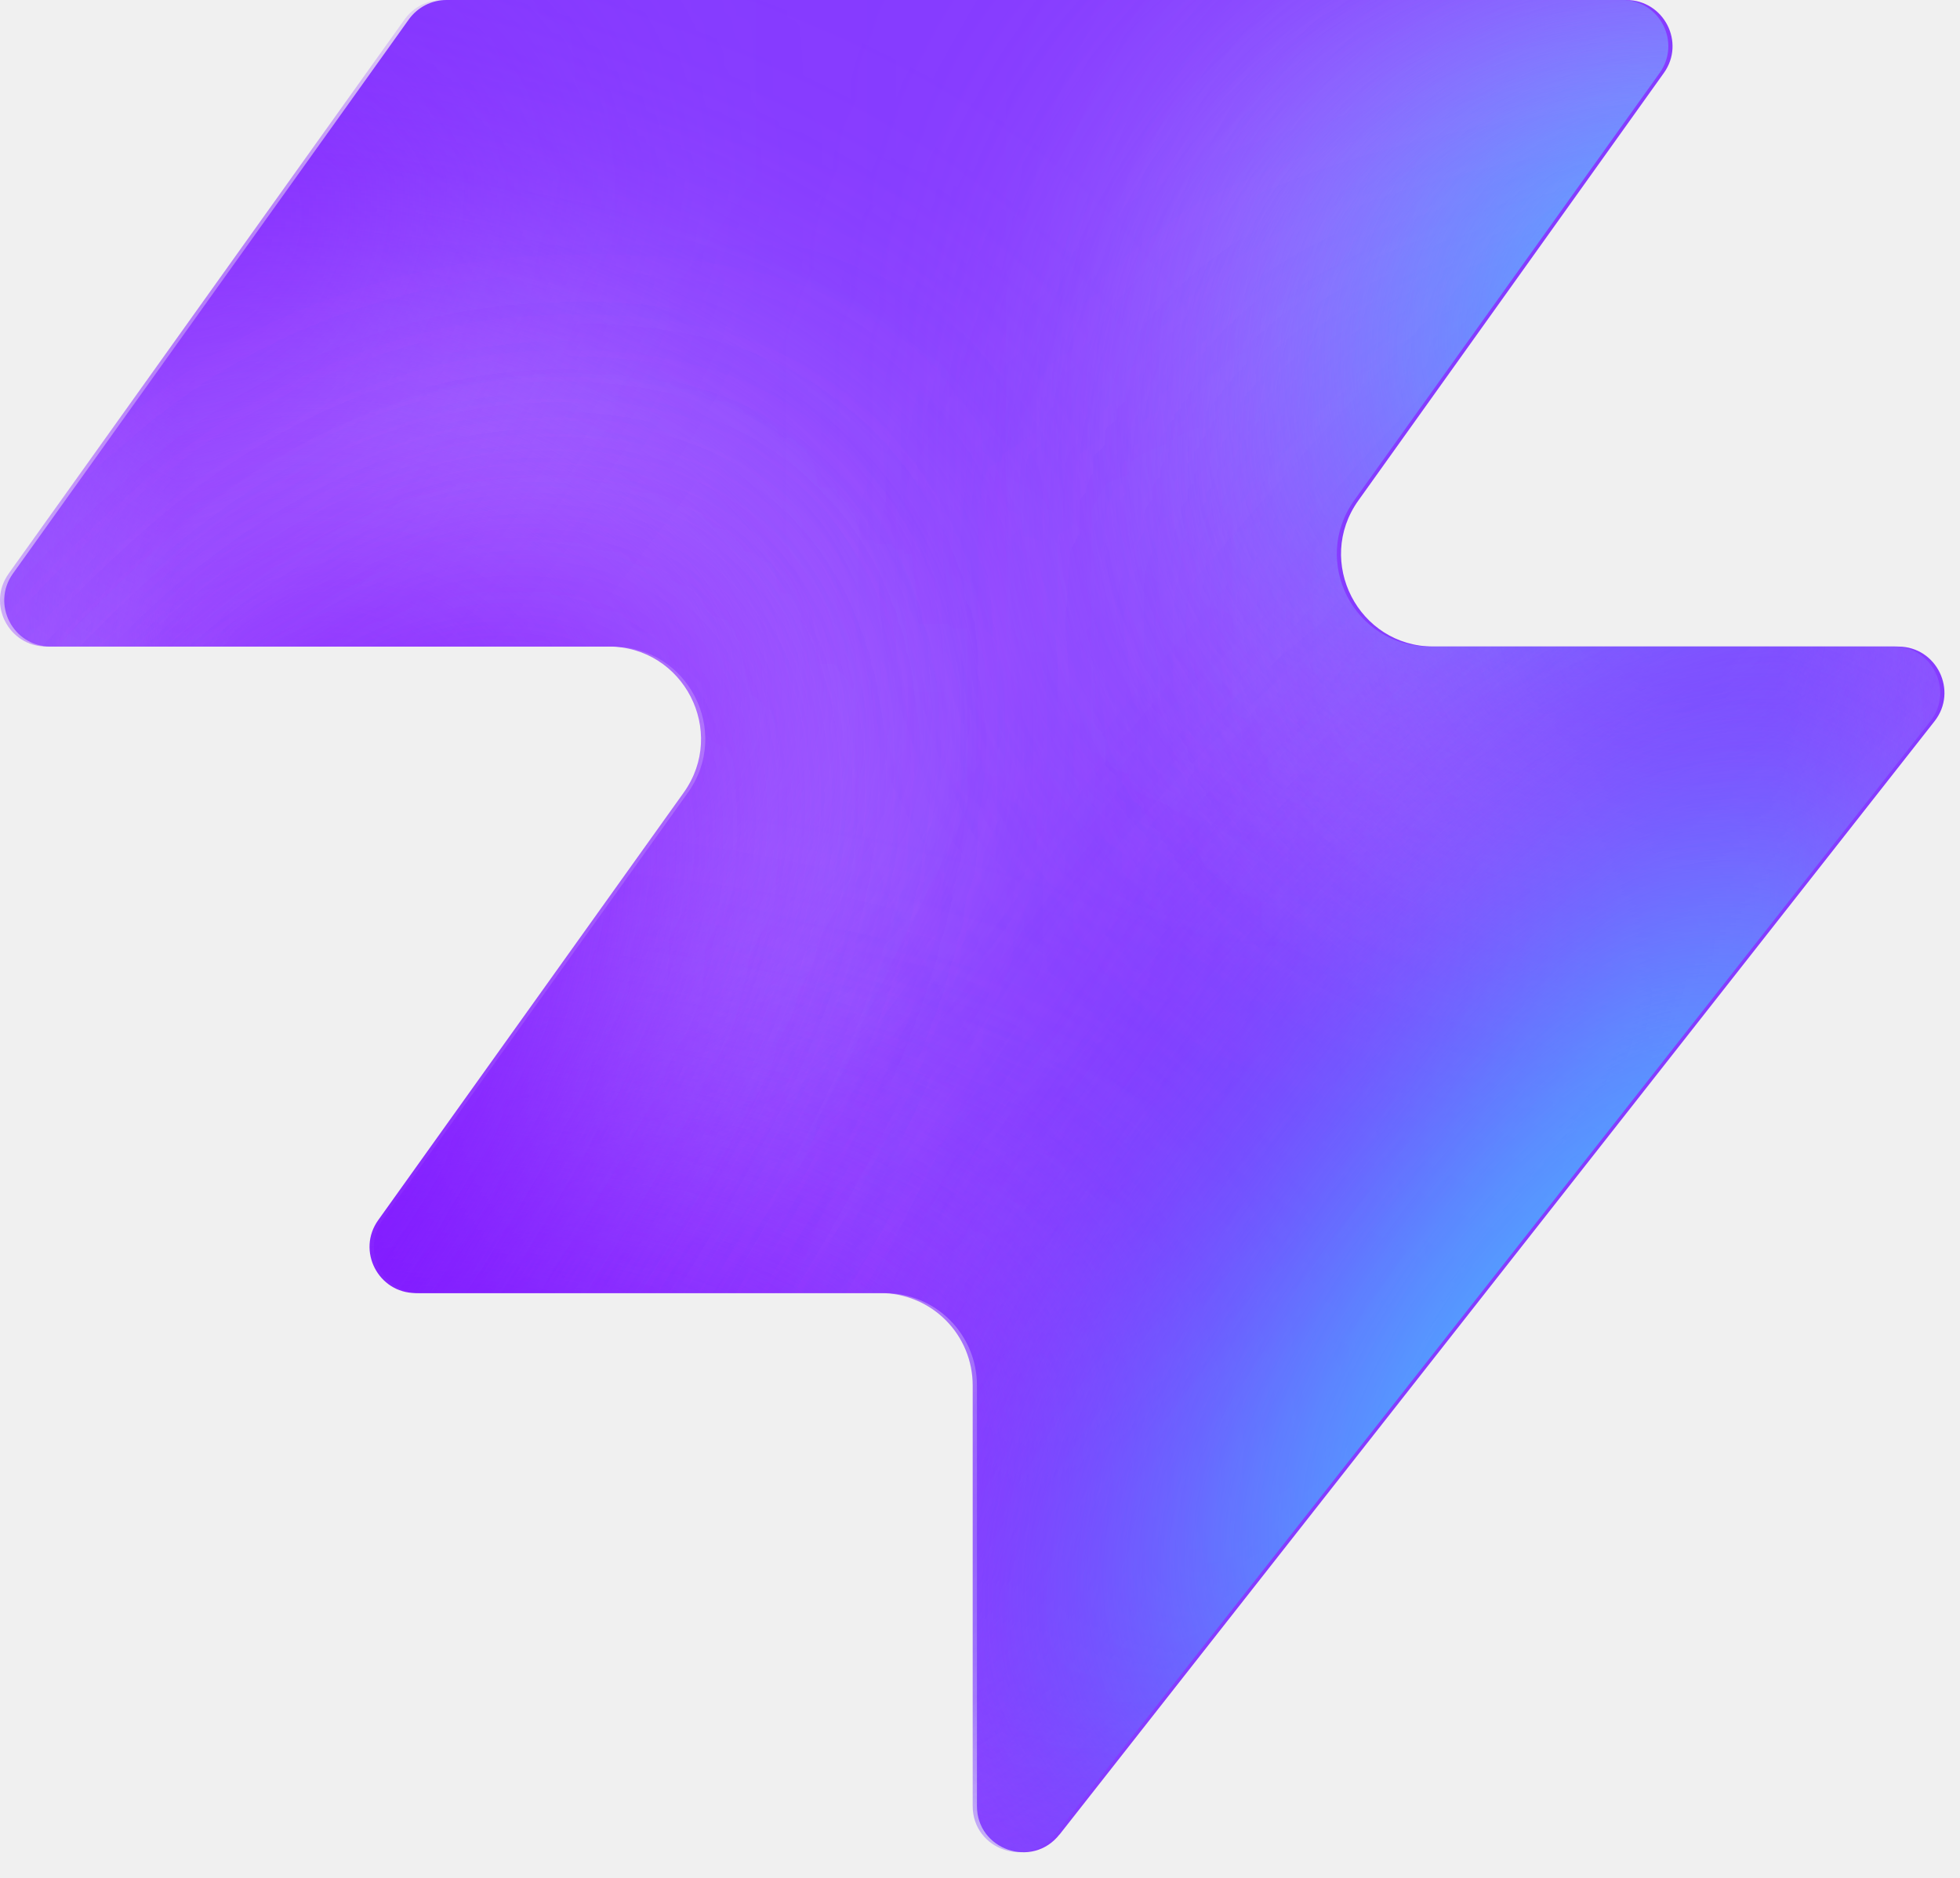
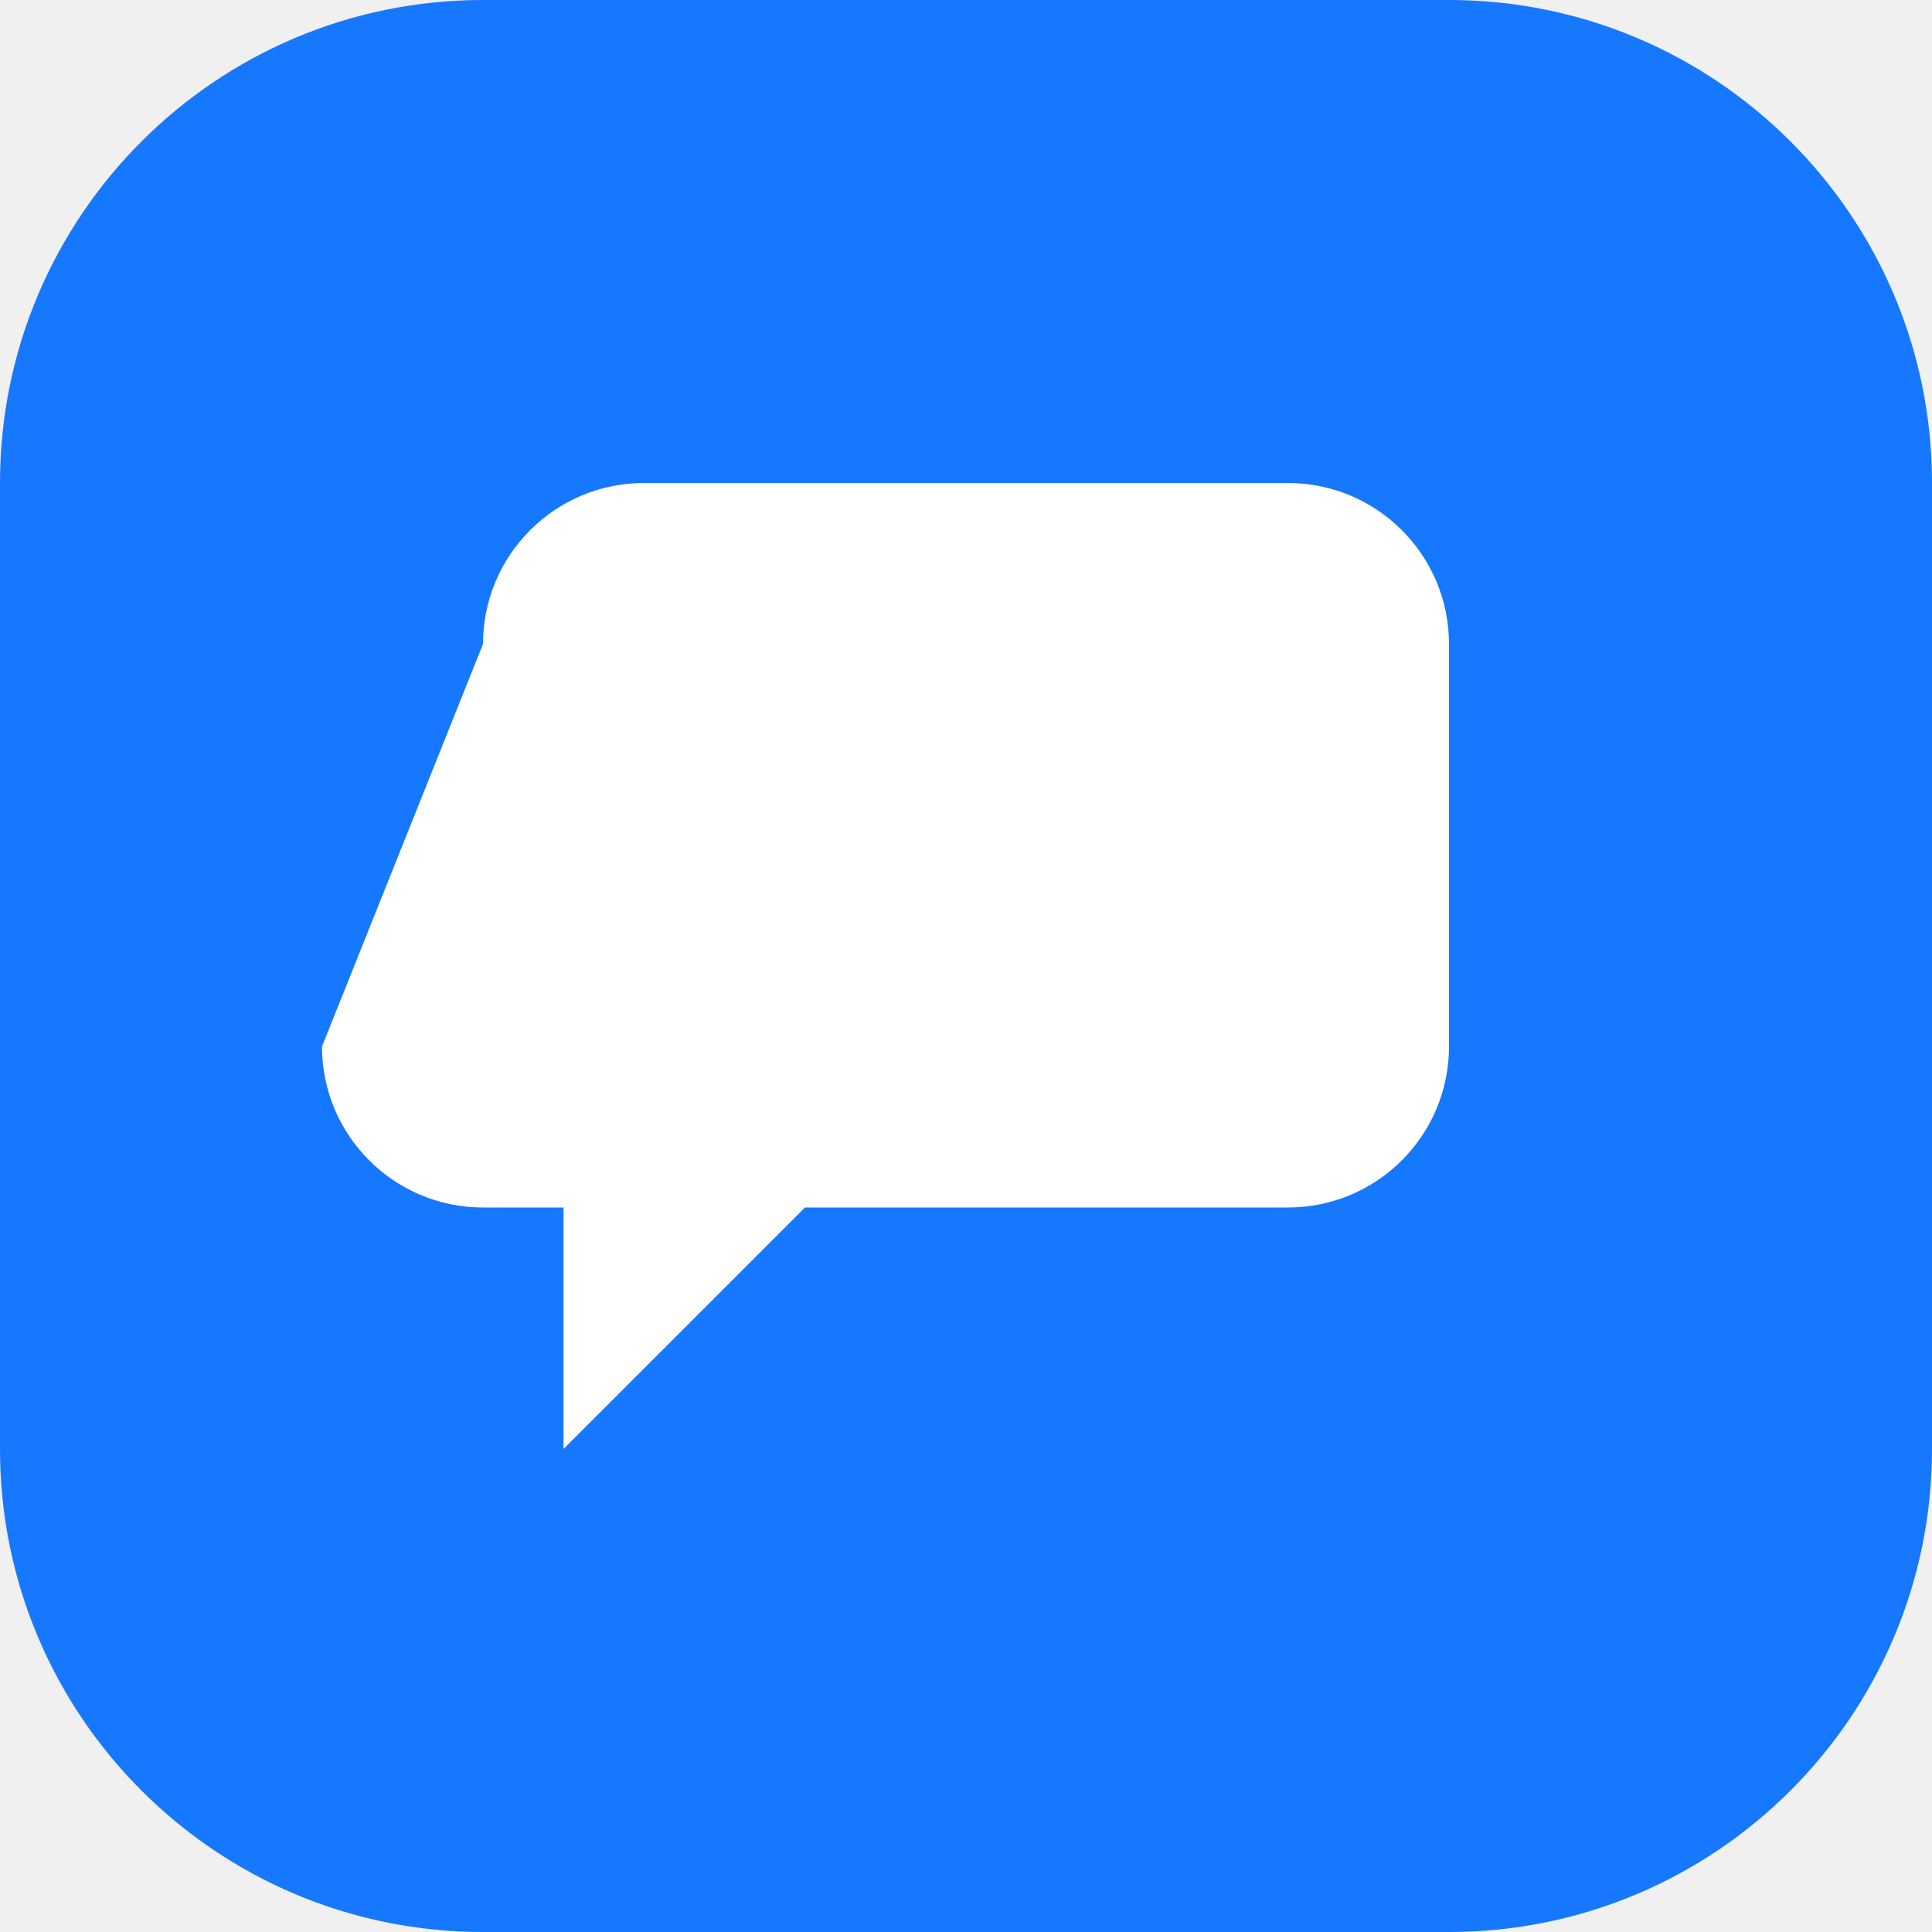
- <svg xmlns="http://www.w3.org/2000/svg" width="48" height="46" fill="none" viewBox="0 0 48 46">
-   <path fill="#863bff" d="M25.946 44.938c-.664.845-2.021.375-2.021-.698V33.937a2.26 2.26 0 0 0-2.262-2.262H10.287c-.92 0-1.456-1.04-.92-1.788l7.48-10.471c1.07-1.497 0-3.578-1.842-3.578H1.237c-.92 0-1.456-1.04-.92-1.788L10.013.474c.214-.297.556-.474.92-.474h28.894c.92 0 1.456 1.04.92 1.788l-7.48 10.471c-1.07 1.498 0 3.579 1.842 3.579h11.377c.943 0 1.473 1.088.89 1.83L25.947 44.94z" style="fill:#863bff;fill:color(display-p3 .525 .23 1);fill-opacity:1" />
-   <mask id="a" width="48" height="46" x="0" y="0" maskUnits="userSpaceOnUse" style="mask-type:alpha">
-     <path fill="#000" d="M25.842 44.938c-.664.844-2.021.375-2.021-.698V33.937a2.26 2.26 0 0 0-2.262-2.262H10.183c-.92 0-1.456-1.04-.92-1.788l7.48-10.471c1.07-1.498 0-3.579-1.842-3.579H1.133c-.92 0-1.456-1.04-.92-1.787L9.91.473c.214-.297.556-.474.92-.474h28.894c.92 0 1.456 1.04.92 1.788l-7.48 10.471c-1.07 1.498 0 3.578 1.842 3.578h11.377c.943 0 1.473 1.088.89 1.832L25.843 44.94z" style="fill:#000;fill-opacity:1" />
-   </mask>
-   <g mask="url(#a)">
-     <g filter="url(#b)">
-       <ellipse cx="5.508" cy="14.704" fill="#ede6ff" rx="5.508" ry="14.704" style="fill:#ede6ff;fill:color(display-p3 .927 .903 1);fill-opacity:1" transform="matrix(.00324 1 1 -.00324 -4.47 31.516)" />
-     </g>
-     <g filter="url(#c)">
-       <ellipse cx="10.399" cy="29.851" fill="#ede6ff" rx="10.399" ry="29.851" style="fill:#ede6ff;fill:color(display-p3 .927 .903 1);fill-opacity:1" transform="matrix(.00324 1 1 -.00324 -39.328 7.883)" />
-     </g>
-     <g filter="url(#d)">
-       <ellipse cx="5.508" cy="30.487" fill="#7e14ff" rx="5.508" ry="30.487" style="fill:#7e14ff;fill:color(display-p3 .492 .077 1);fill-opacity:1" transform="rotate(89.814 -25.913 -14.639)scale(1 -1)" />
-     </g>
-     <g filter="url(#e)">
-       <ellipse cx="5.508" cy="30.599" fill="#7e14ff" rx="5.508" ry="30.599" style="fill:#7e14ff;fill:color(display-p3 .492 .077 1);fill-opacity:1" transform="rotate(89.814 -32.644 -3.334)scale(1 -1)" />
-     </g>
-     <g filter="url(#f)">
-       <ellipse cx="5.508" cy="30.599" fill="#7e14ff" rx="5.508" ry="30.599" style="fill:#7e14ff;fill:color(display-p3 .492 .077 1);fill-opacity:1" transform="matrix(.00324 1 1 -.00324 -34.34 30.47)" />
-     </g>
-     <g filter="url(#g)">
-       <ellipse cx="14.072" cy="22.078" fill="#ede6ff" rx="14.072" ry="22.078" style="fill:#ede6ff;fill:color(display-p3 .927 .903 1);fill-opacity:1" transform="rotate(93.35 24.506 48.493)scale(-1 1)" />
-     </g>
-     <g filter="url(#h)">
-       <ellipse cx="3.47" cy="21.501" fill="#7e14ff" rx="3.47" ry="21.501" style="fill:#7e14ff;fill:color(display-p3 .492 .077 1);fill-opacity:1" transform="rotate(89.009 28.708 47.59)scale(-1 1)" />
-     </g>
-     <g filter="url(#i)">
-       <ellipse cx="3.47" cy="21.501" fill="#7e14ff" rx="3.47" ry="21.501" style="fill:#7e14ff;fill:color(display-p3 .492 .077 1);fill-opacity:1" transform="rotate(89.009 28.708 47.59)scale(-1 1)" />
-     </g>
-     <g filter="url(#j)">
-       <ellipse cx=".387" cy="8.972" fill="#7e14ff" rx="4.407" ry="29.108" style="fill:#7e14ff;fill:color(display-p3 .492 .077 1);fill-opacity:1" transform="rotate(39.51 .387 8.972)" />
-     </g>
-     <g filter="url(#k)">
-       <ellipse cx="47.523" cy="-6.092" fill="#7e14ff" rx="4.407" ry="29.108" style="fill:#7e14ff;fill:color(display-p3 .492 .077 1);fill-opacity:1" transform="rotate(37.892 47.523 -6.092)" />
-     </g>
-     <g filter="url(#l)">
-       <ellipse cx="41.412" cy="6.333" fill="#47bfff" rx="5.971" ry="9.665" style="fill:#47bfff;fill:color(display-p3 .28 .748 1);fill-opacity:1" transform="rotate(37.892 41.412 6.333)" />
-     </g>
-     <g filter="url(#m)">
-       <ellipse cx="-1.879" cy="38.332" fill="#7e14ff" rx="4.407" ry="29.108" style="fill:#7e14ff;fill:color(display-p3 .492 .077 1);fill-opacity:1" transform="rotate(37.892 -1.88 38.332)" />
-     </g>
-     <g filter="url(#n)">
-       <ellipse cx="-1.879" cy="38.332" fill="#7e14ff" rx="4.407" ry="29.108" style="fill:#7e14ff;fill:color(display-p3 .492 .077 1);fill-opacity:1" transform="rotate(37.892 -1.88 38.332)" />
-     </g>
-     <g filter="url(#o)">
-       <ellipse cx="35.651" cy="29.907" fill="#7e14ff" rx="4.407" ry="29.108" style="fill:#7e14ff;fill:color(display-p3 .492 .077 1);fill-opacity:1" transform="rotate(37.892 35.651 29.907)" />
-     </g>
-     <g filter="url(#p)">
-       <ellipse cx="38.418" cy="32.4" fill="#47bfff" rx="5.971" ry="15.297" style="fill:#47bfff;fill:color(display-p3 .28 .748 1);fill-opacity:1" transform="rotate(37.892 38.418 32.4)" />
-     </g>
-   </g>
-   <defs>
-     <filter id="b" width="60.045" height="41.654" x="-19.77" y="16.149" color-interpolation-filters="sRGB" filterUnits="userSpaceOnUse">
-       <feFlood flood-opacity="0" result="BackgroundImageFix" />
-       <feBlend in="SourceGraphic" in2="BackgroundImageFix" result="shape" />
-       <feGaussianBlur result="effect1_foregroundBlur_2002_17158" stdDeviation="7.659" />
-     </filter>
-     <filter id="c" width="90.34" height="51.437" x="-54.613" y="-7.533" color-interpolation-filters="sRGB" filterUnits="userSpaceOnUse">
-       <feFlood flood-opacity="0" result="BackgroundImageFix" />
-       <feBlend in="SourceGraphic" in2="BackgroundImageFix" result="shape" />
-       <feGaussianBlur result="effect1_foregroundBlur_2002_17158" stdDeviation="7.659" />
-     </filter>
-     <filter id="d" width="79.355" height="29.4" x="-49.64" y="2.03" color-interpolation-filters="sRGB" filterUnits="userSpaceOnUse">
-       <feFlood flood-opacity="0" result="BackgroundImageFix" />
-       <feBlend in="SourceGraphic" in2="BackgroundImageFix" result="shape" />
-       <feGaussianBlur result="effect1_foregroundBlur_2002_17158" stdDeviation="4.596" />
-     </filter>
-     <filter id="e" width="79.579" height="29.4" x="-45.045" y="20.029" color-interpolation-filters="sRGB" filterUnits="userSpaceOnUse">
-       <feFlood flood-opacity="0" result="BackgroundImageFix" />
-       <feBlend in="SourceGraphic" in2="BackgroundImageFix" result="shape" />
-       <feGaussianBlur result="effect1_foregroundBlur_2002_17158" stdDeviation="4.596" />
-     </filter>
-     <filter id="f" width="79.579" height="29.4" x="-43.513" y="21.178" color-interpolation-filters="sRGB" filterUnits="userSpaceOnUse">
-       <feFlood flood-opacity="0" result="BackgroundImageFix" />
-       <feBlend in="SourceGraphic" in2="BackgroundImageFix" result="shape" />
-       <feGaussianBlur result="effect1_foregroundBlur_2002_17158" stdDeviation="4.596" />
-     </filter>
-     <filter id="g" width="74.749" height="58.852" x="15.756" y="-17.901" color-interpolation-filters="sRGB" filterUnits="userSpaceOnUse">
-       <feFlood flood-opacity="0" result="BackgroundImageFix" />
-       <feBlend in="SourceGraphic" in2="BackgroundImageFix" result="shape" />
-       <feGaussianBlur result="effect1_foregroundBlur_2002_17158" stdDeviation="7.659" />
-     </filter>
-     <filter id="h" width="61.377" height="25.362" x="23.548" y="2.284" color-interpolation-filters="sRGB" filterUnits="userSpaceOnUse">
-       <feFlood flood-opacity="0" result="BackgroundImageFix" />
-       <feBlend in="SourceGraphic" in2="BackgroundImageFix" result="shape" />
-       <feGaussianBlur result="effect1_foregroundBlur_2002_17158" stdDeviation="4.596" />
-     </filter>
-     <filter id="i" width="61.377" height="25.362" x="23.548" y="2.284" color-interpolation-filters="sRGB" filterUnits="userSpaceOnUse">
-       <feFlood flood-opacity="0" result="BackgroundImageFix" />
-       <feBlend in="SourceGraphic" in2="BackgroundImageFix" result="shape" />
-       <feGaussianBlur result="effect1_foregroundBlur_2002_17158" stdDeviation="4.596" />
-     </filter>
-     <filter id="j" width="56.045" height="63.649" x="-27.636" y="-22.853" color-interpolation-filters="sRGB" filterUnits="userSpaceOnUse">
-       <feFlood flood-opacity="0" result="BackgroundImageFix" />
-       <feBlend in="SourceGraphic" in2="BackgroundImageFix" result="shape" />
-       <feGaussianBlur result="effect1_foregroundBlur_2002_17158" stdDeviation="4.596" />
-     </filter>
-     <filter id="k" width="54.814" height="64.646" x="20.116" y="-38.415" color-interpolation-filters="sRGB" filterUnits="userSpaceOnUse">
-       <feFlood flood-opacity="0" result="BackgroundImageFix" />
-       <feBlend in="SourceGraphic" in2="BackgroundImageFix" result="shape" />
-       <feGaussianBlur result="effect1_foregroundBlur_2002_17158" stdDeviation="4.596" />
-     </filter>
-     <filter id="l" width="33.541" height="35.313" x="24.641" y="-11.323" color-interpolation-filters="sRGB" filterUnits="userSpaceOnUse">
-       <feFlood flood-opacity="0" result="BackgroundImageFix" />
-       <feBlend in="SourceGraphic" in2="BackgroundImageFix" result="shape" />
-       <feGaussianBlur result="effect1_foregroundBlur_2002_17158" stdDeviation="4.596" />
-     </filter>
-     <filter id="m" width="54.814" height="64.646" x="-29.286" y="6.009" color-interpolation-filters="sRGB" filterUnits="userSpaceOnUse">
-       <feFlood flood-opacity="0" result="BackgroundImageFix" />
-       <feBlend in="SourceGraphic" in2="BackgroundImageFix" result="shape" />
-       <feGaussianBlur result="effect1_foregroundBlur_2002_17158" stdDeviation="4.596" />
-     </filter>
-     <filter id="n" width="54.814" height="64.646" x="-29.286" y="6.009" color-interpolation-filters="sRGB" filterUnits="userSpaceOnUse">
-       <feFlood flood-opacity="0" result="BackgroundImageFix" />
-       <feBlend in="SourceGraphic" in2="BackgroundImageFix" result="shape" />
-       <feGaussianBlur result="effect1_foregroundBlur_2002_17158" stdDeviation="4.596" />
-     </filter>
-     <filter id="o" width="54.814" height="64.646" x="8.244" y="-2.416" color-interpolation-filters="sRGB" filterUnits="userSpaceOnUse">
-       <feFlood flood-opacity="0" result="BackgroundImageFix" />
-       <feBlend in="SourceGraphic" in2="BackgroundImageFix" result="shape" />
-       <feGaussianBlur result="effect1_foregroundBlur_2002_17158" stdDeviation="4.596" />
-     </filter>
-     <filter id="p" width="39.409" height="43.623" x="18.713" y="10.588" color-interpolation-filters="sRGB" filterUnits="userSpaceOnUse">
-       <feFlood flood-opacity="0" result="BackgroundImageFix" />
-       <feBlend in="SourceGraphic" in2="BackgroundImageFix" result="shape" />
-       <feGaussianBlur result="effect1_foregroundBlur_2002_17158" stdDeviation="4.596" />
-     </filter>
-   </defs>
+ <svg xmlns="http://www.w3.org/2000/svg" width="48" height="48" viewBox="0 0 48 48" fill="none">
+   <rect width="48" height="48" rx="12" fill="#1677ff" />
+   <path d="M12 16a4 4 0 0 1 4-4h16a4 4 0 0 1 4 4v10a4 4 0 0 1-4 4H20l-6 6v-6h-2a4 4 0 0 1-4-4z" fill="#fff" />
</svg>
